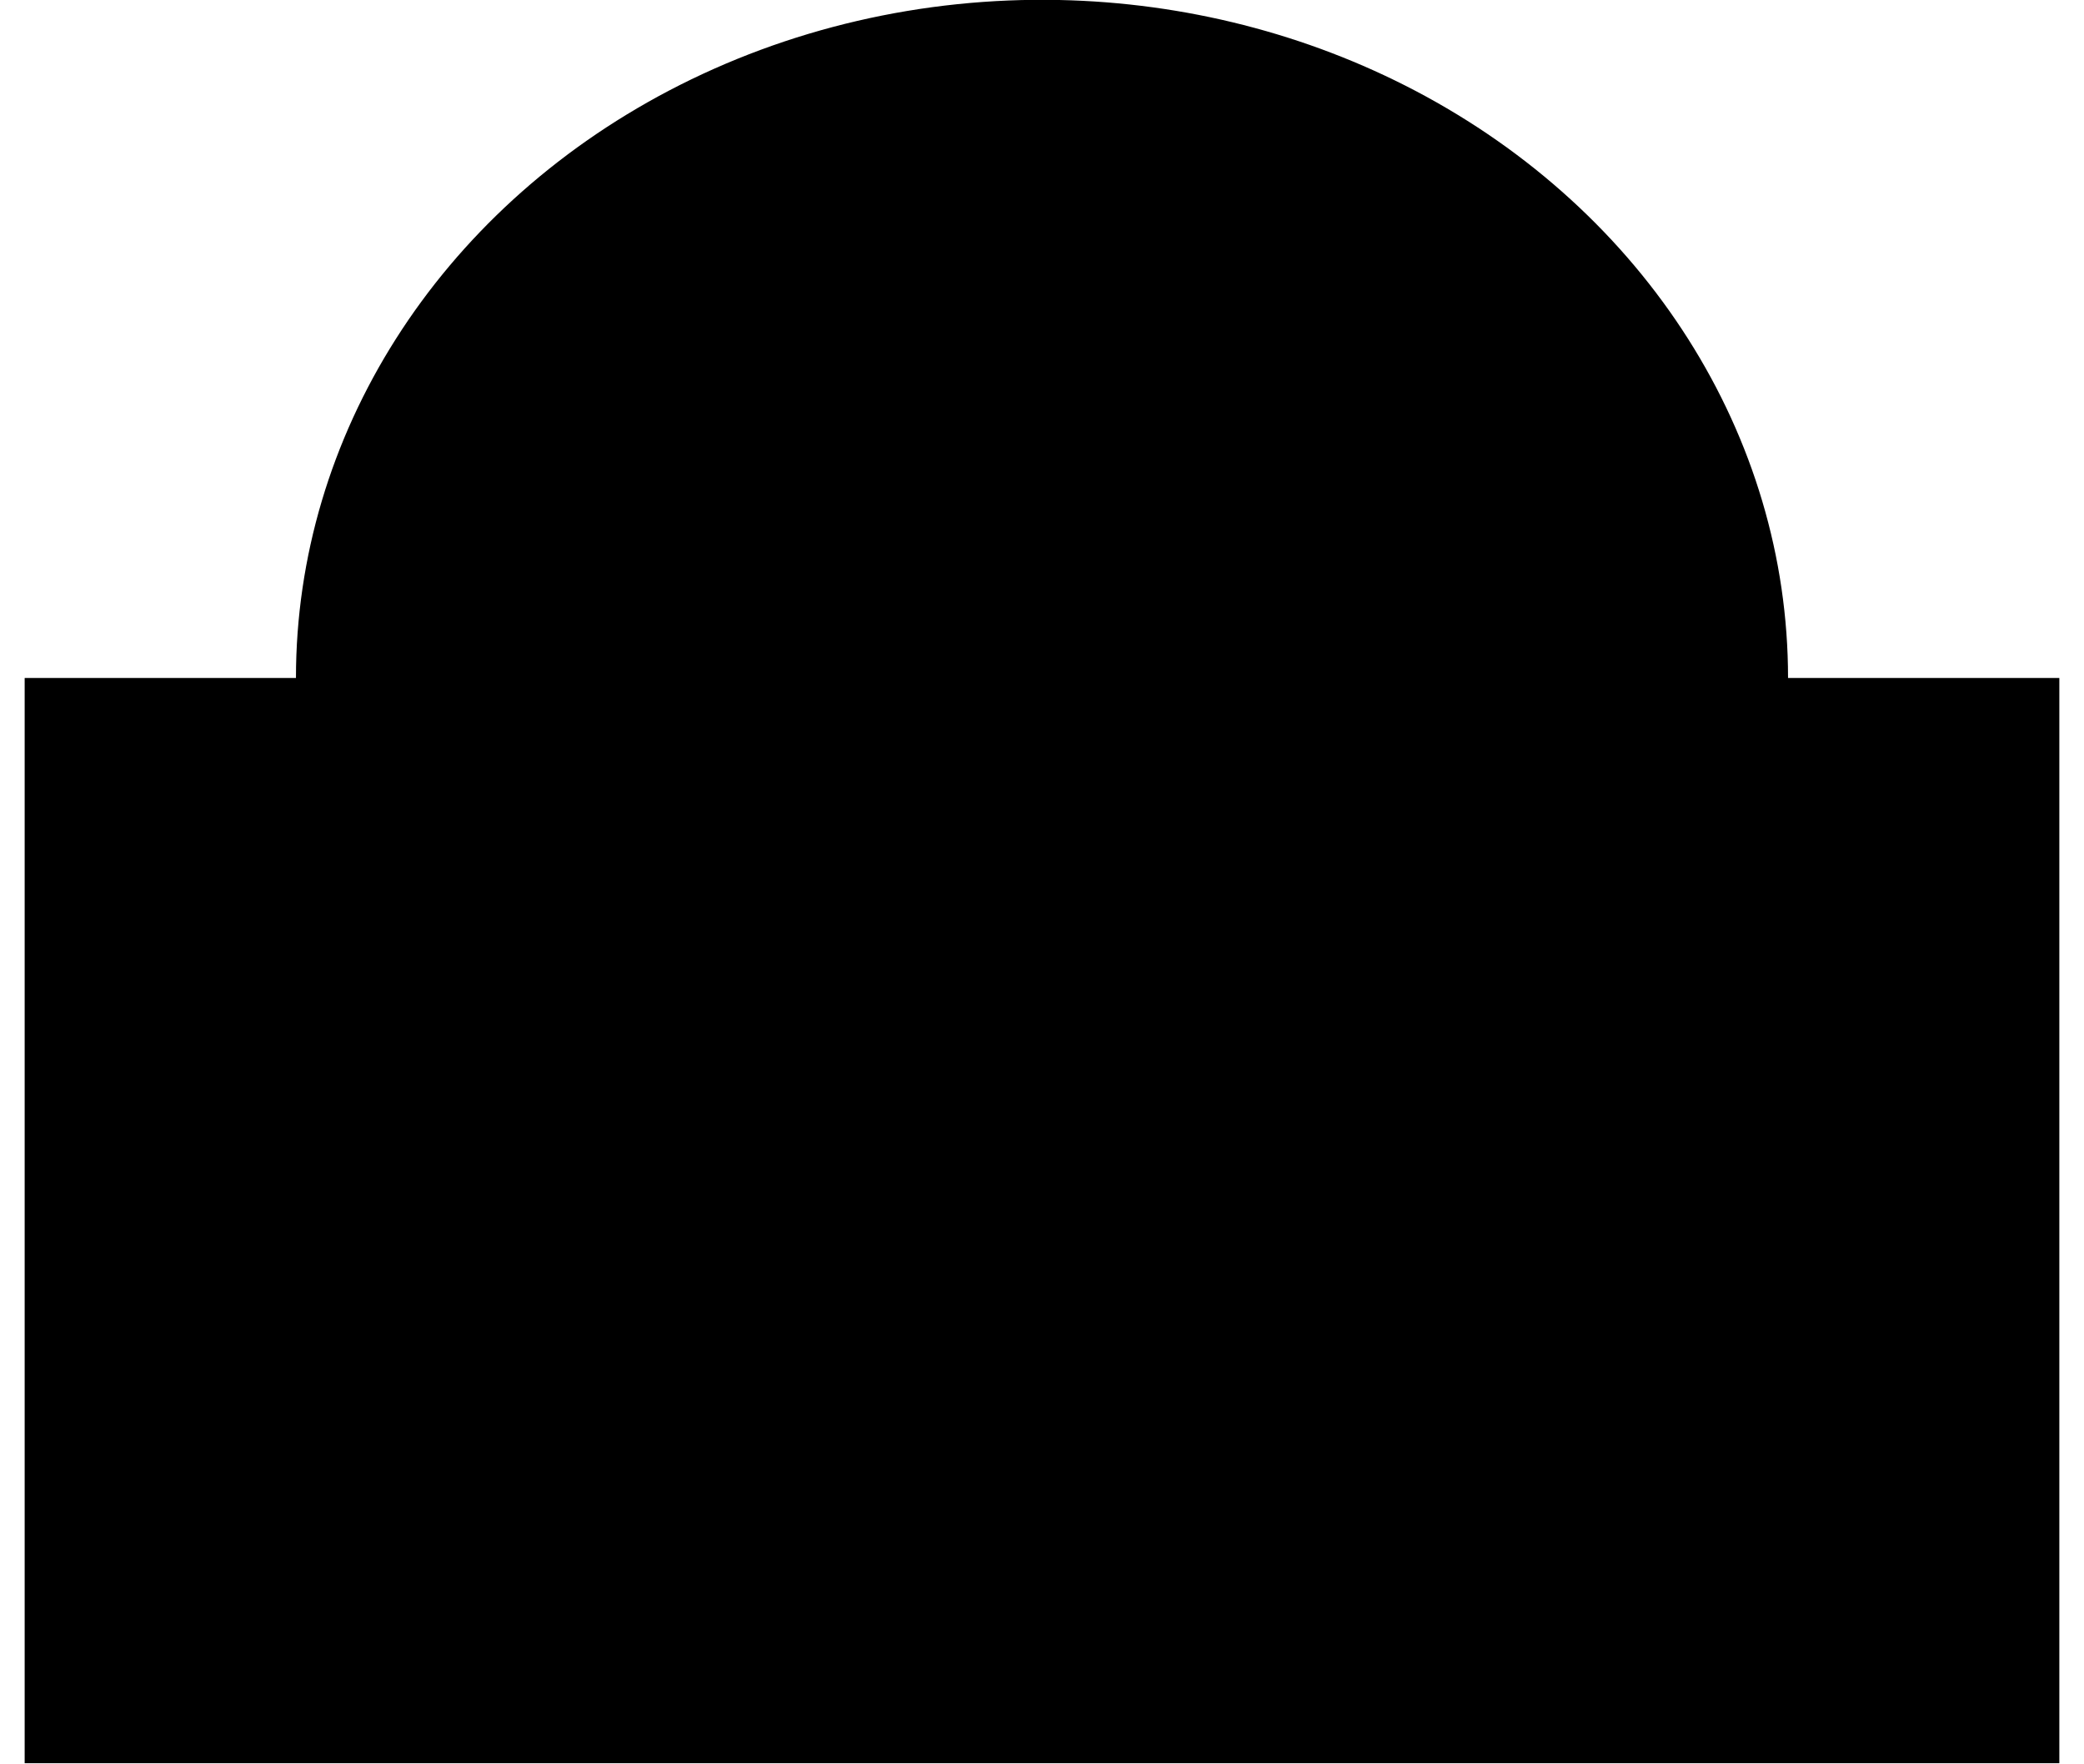
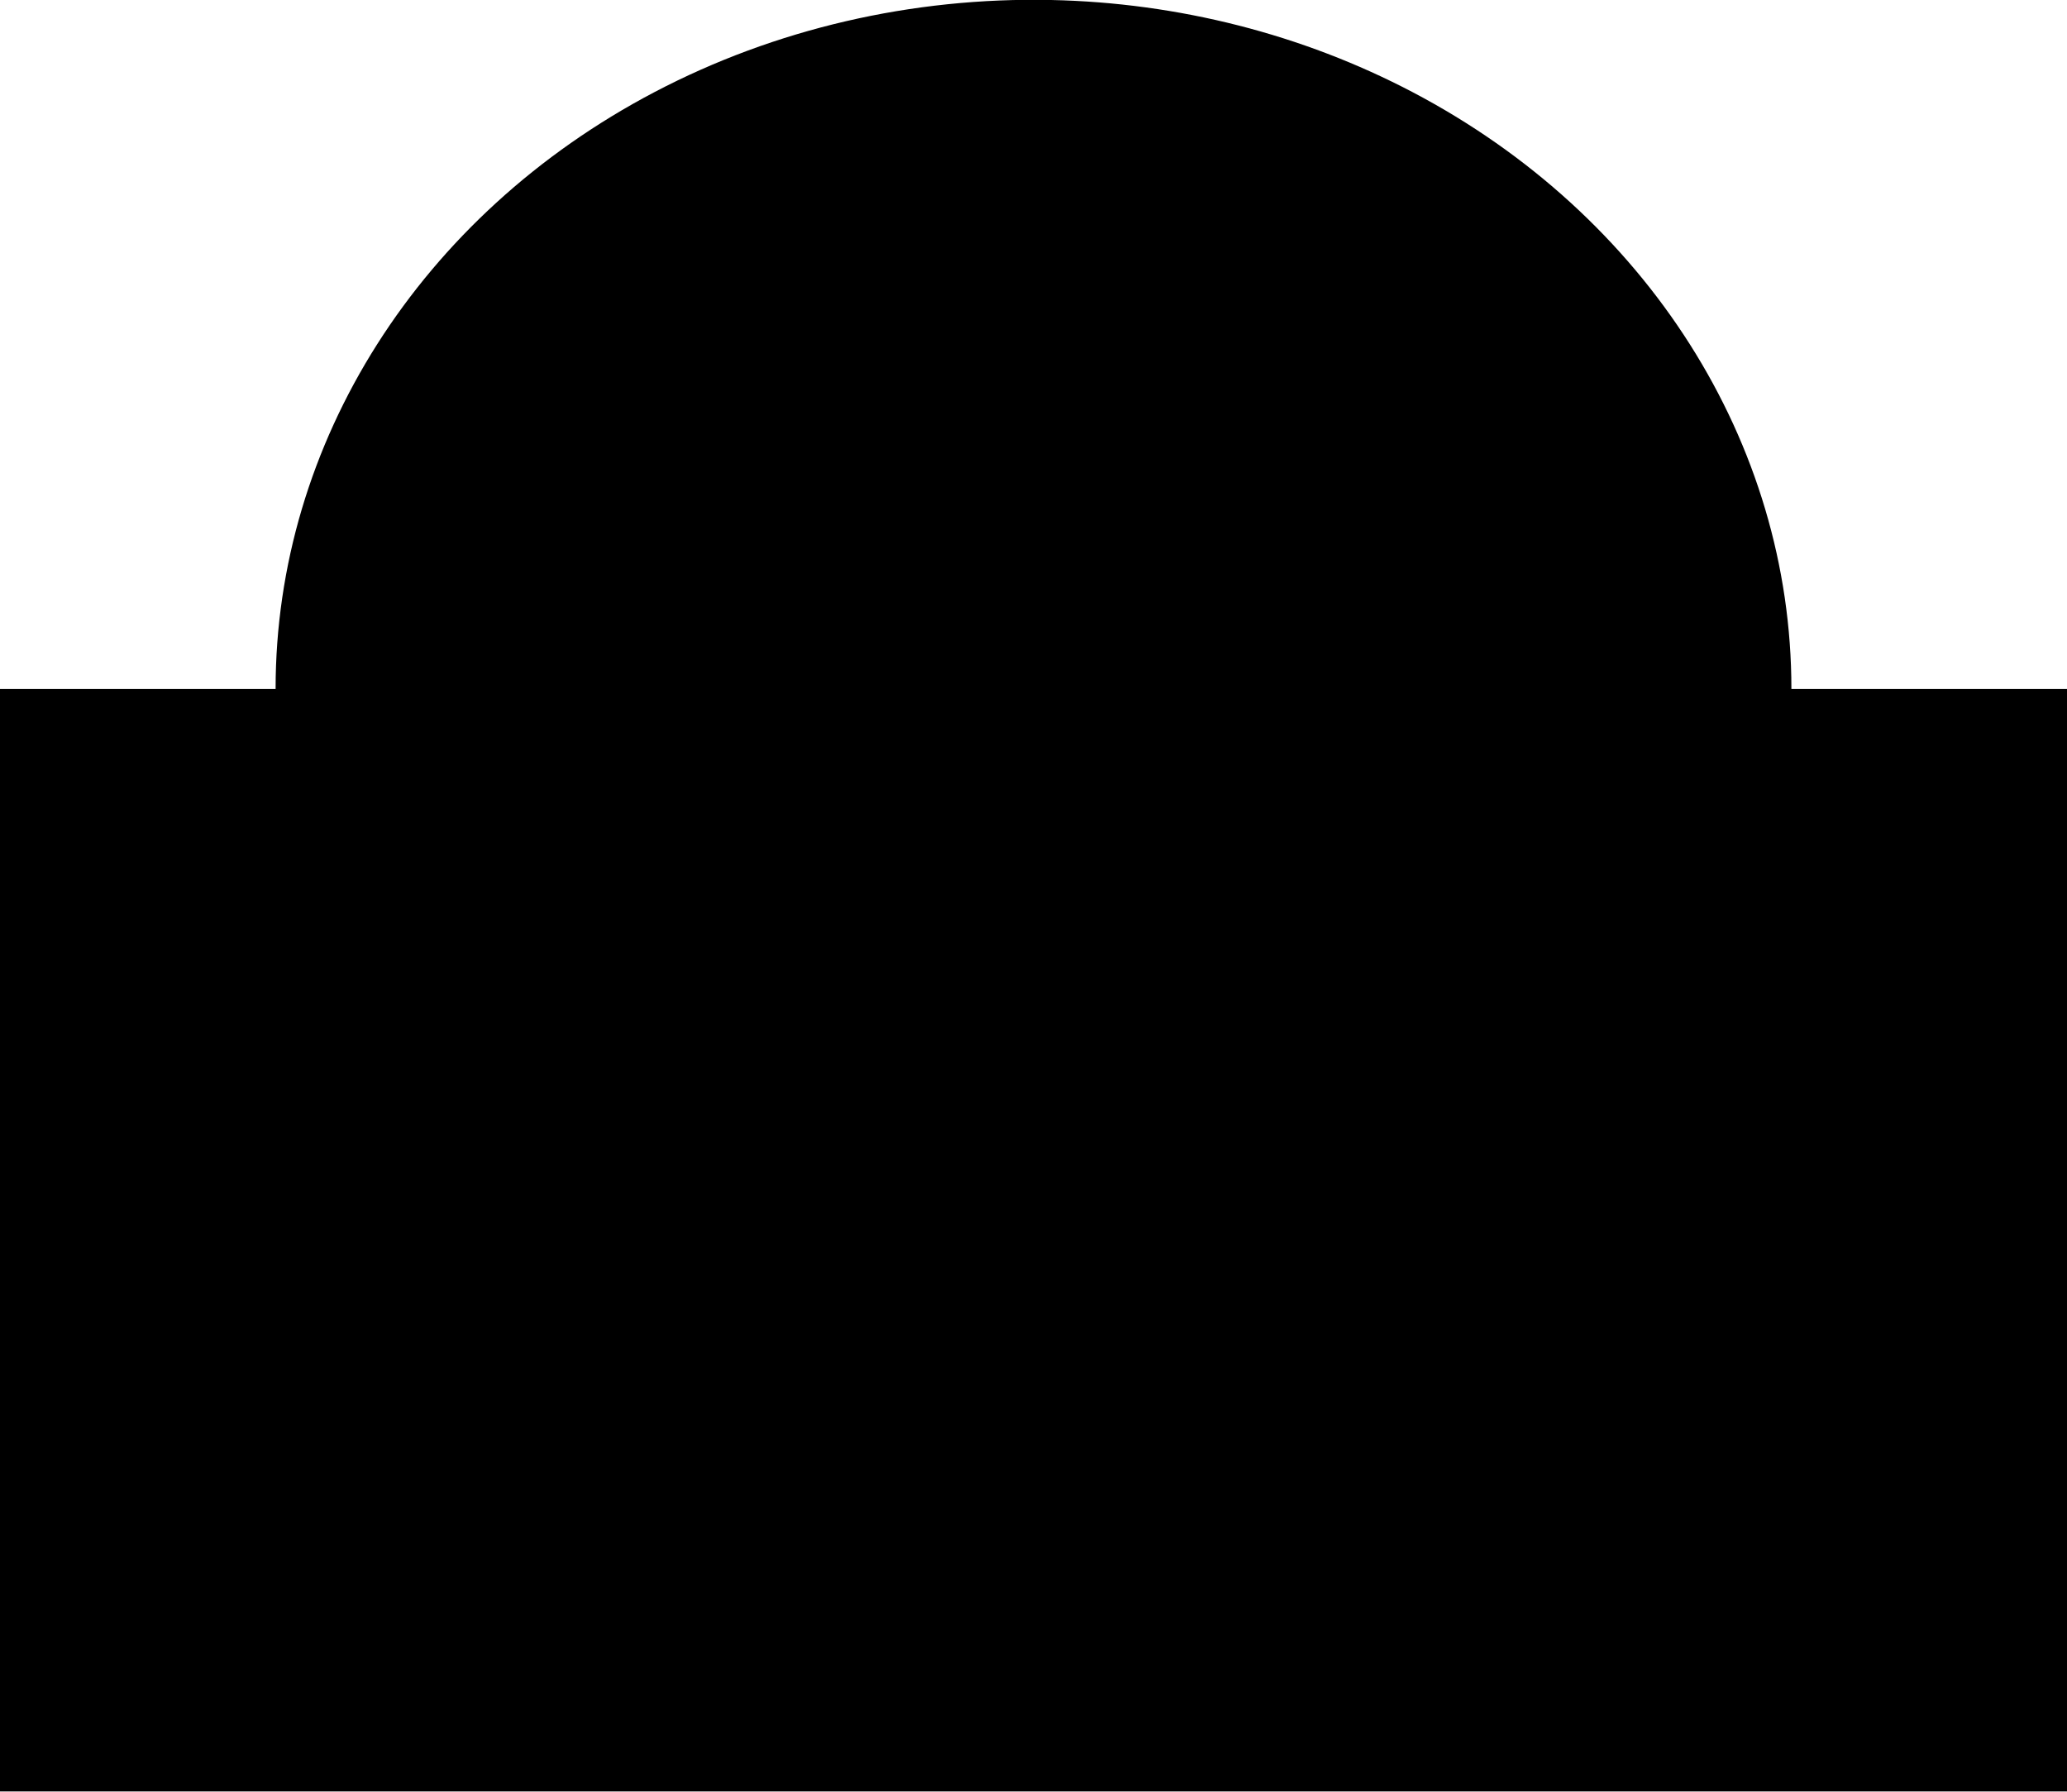
- <svg xmlns="http://www.w3.org/2000/svg" width="26" height="22" version="1.1" viewBox="0 0 15 13">
+ <svg xmlns="http://www.w3.org/2000/svg" width="30" height="26" version="1.1" viewBox="0 0 15 13">
  <g transform="translate(-91 -699.36)">
    <path d="m98.629 699.36a5.5 5 0 0 0-2.879 0.668 5.5 5 0 0 0-2.75 4.33h-2v8h15v-8h-2a5.5 5 0 0 0-2.75-4.33 5.5 5 0 0 0-2.621-0.668z" />
  </g>
</svg>
